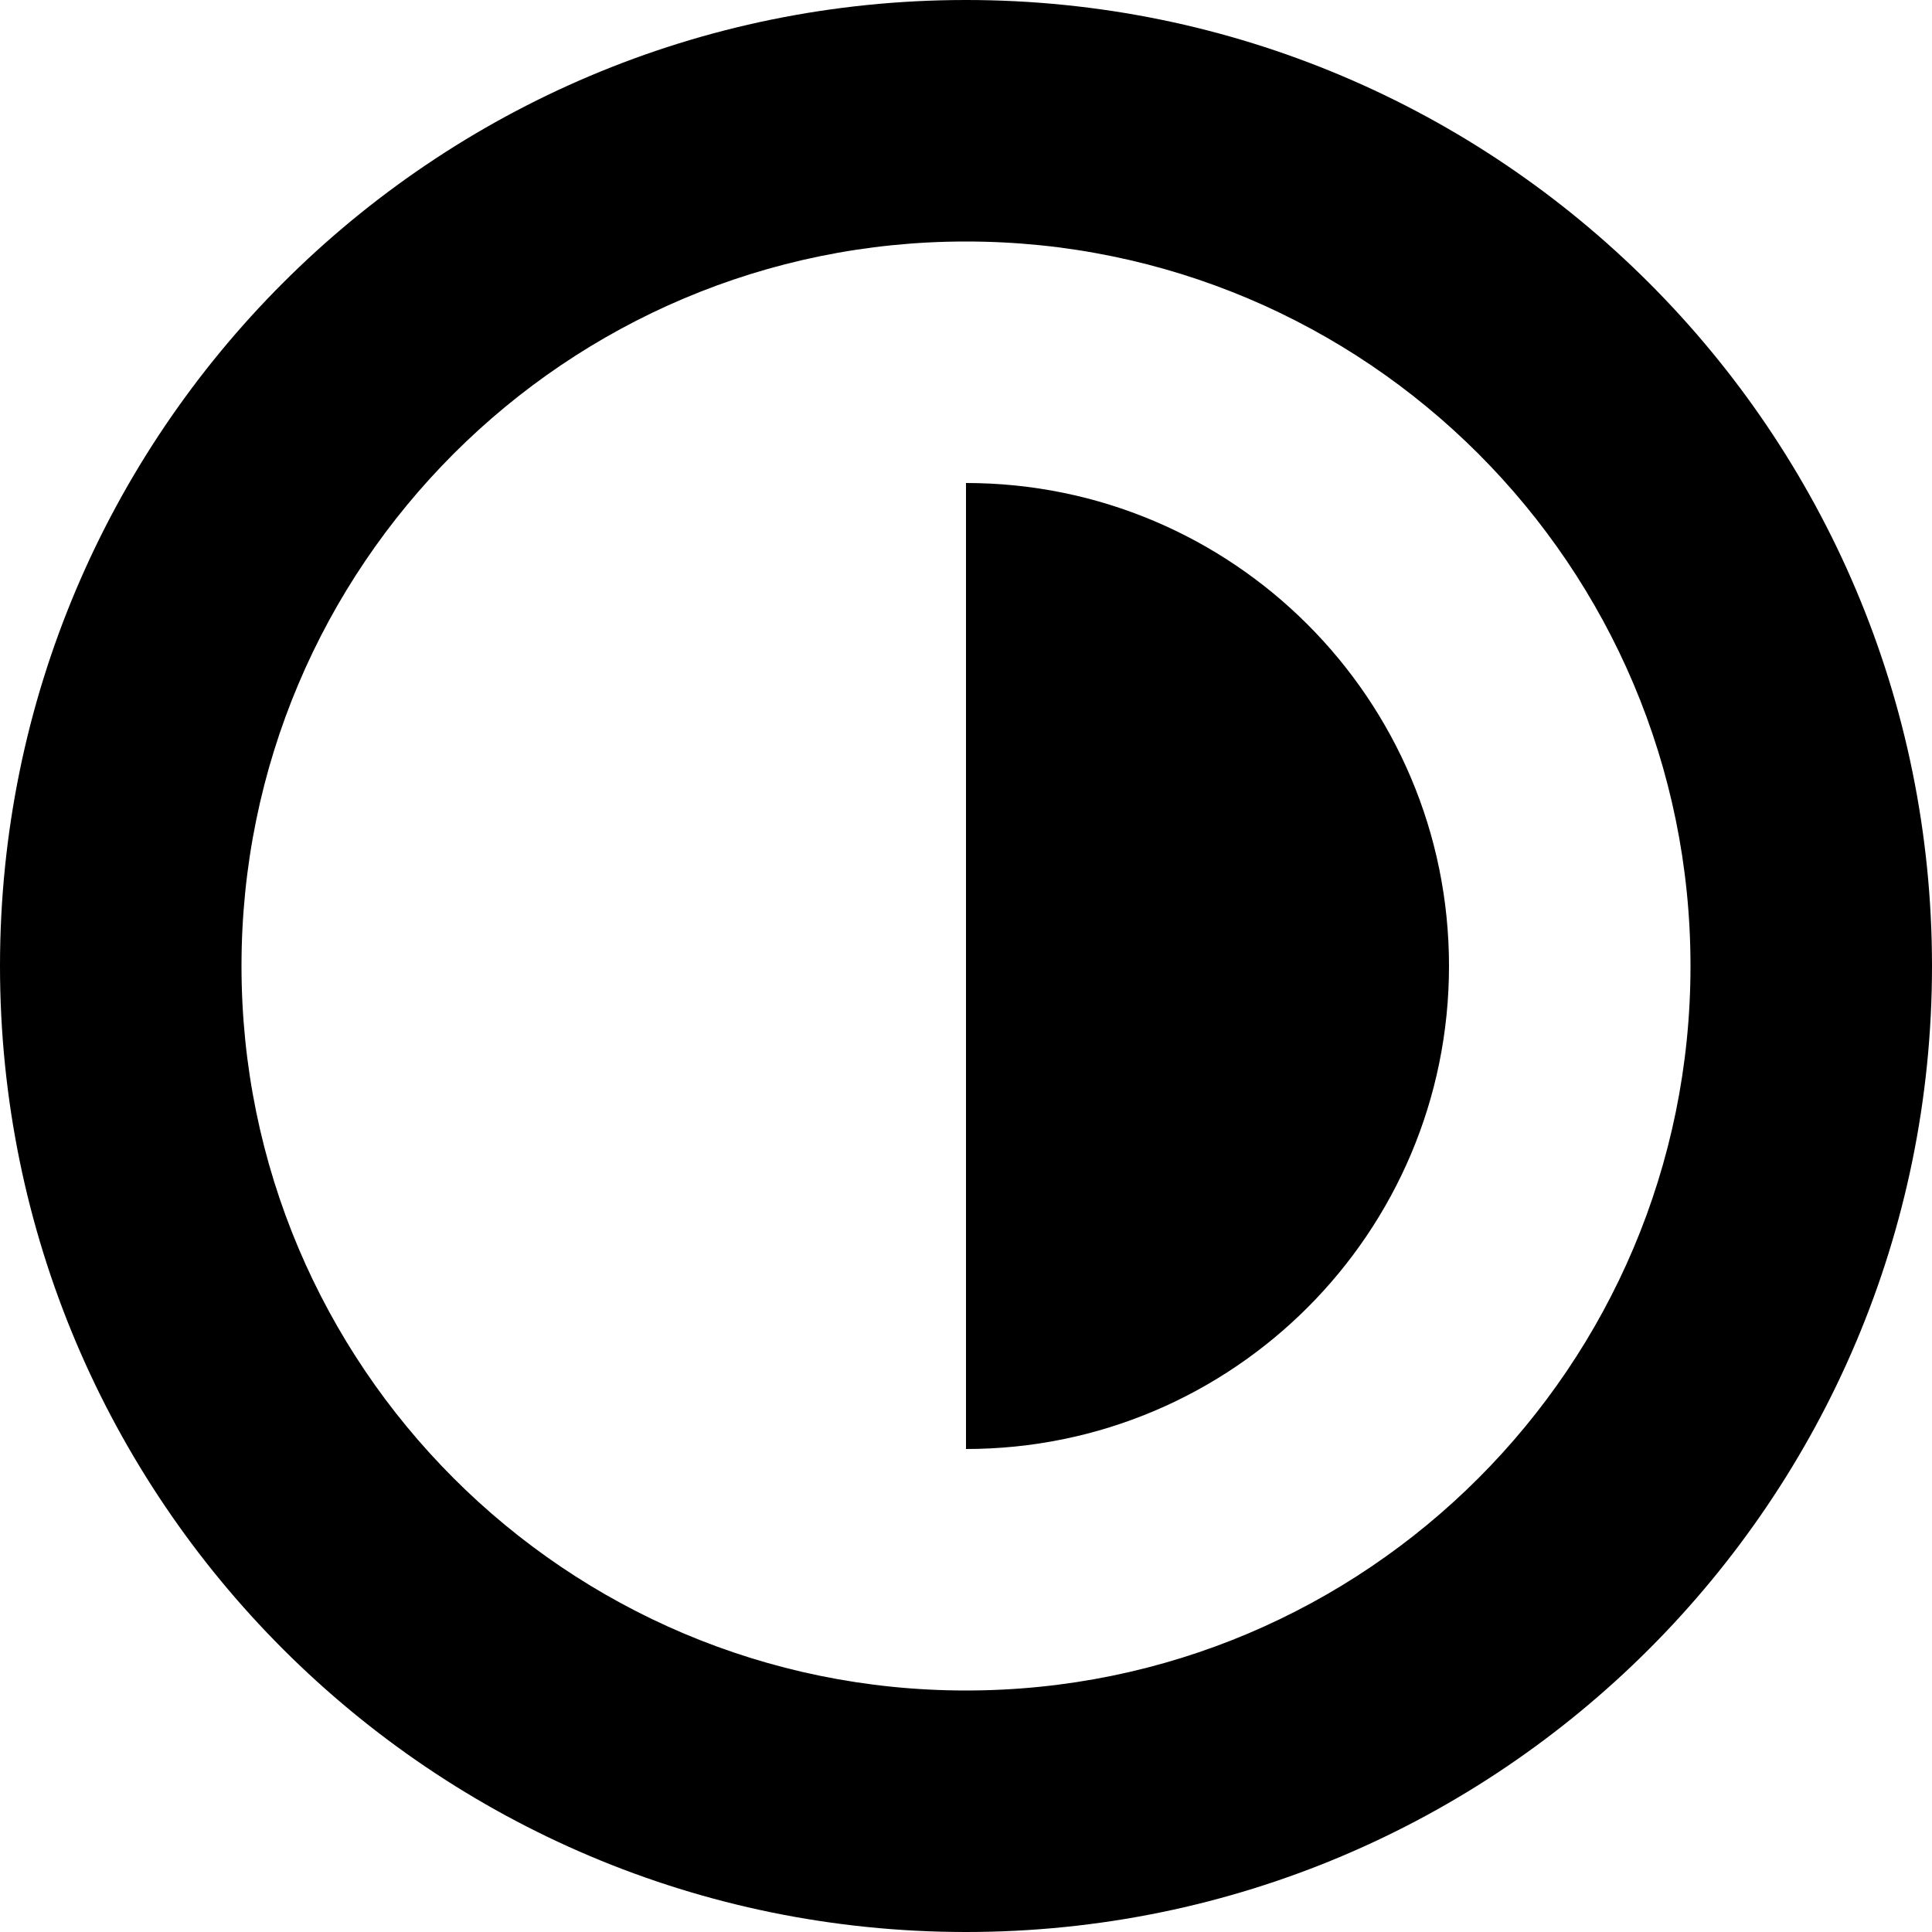
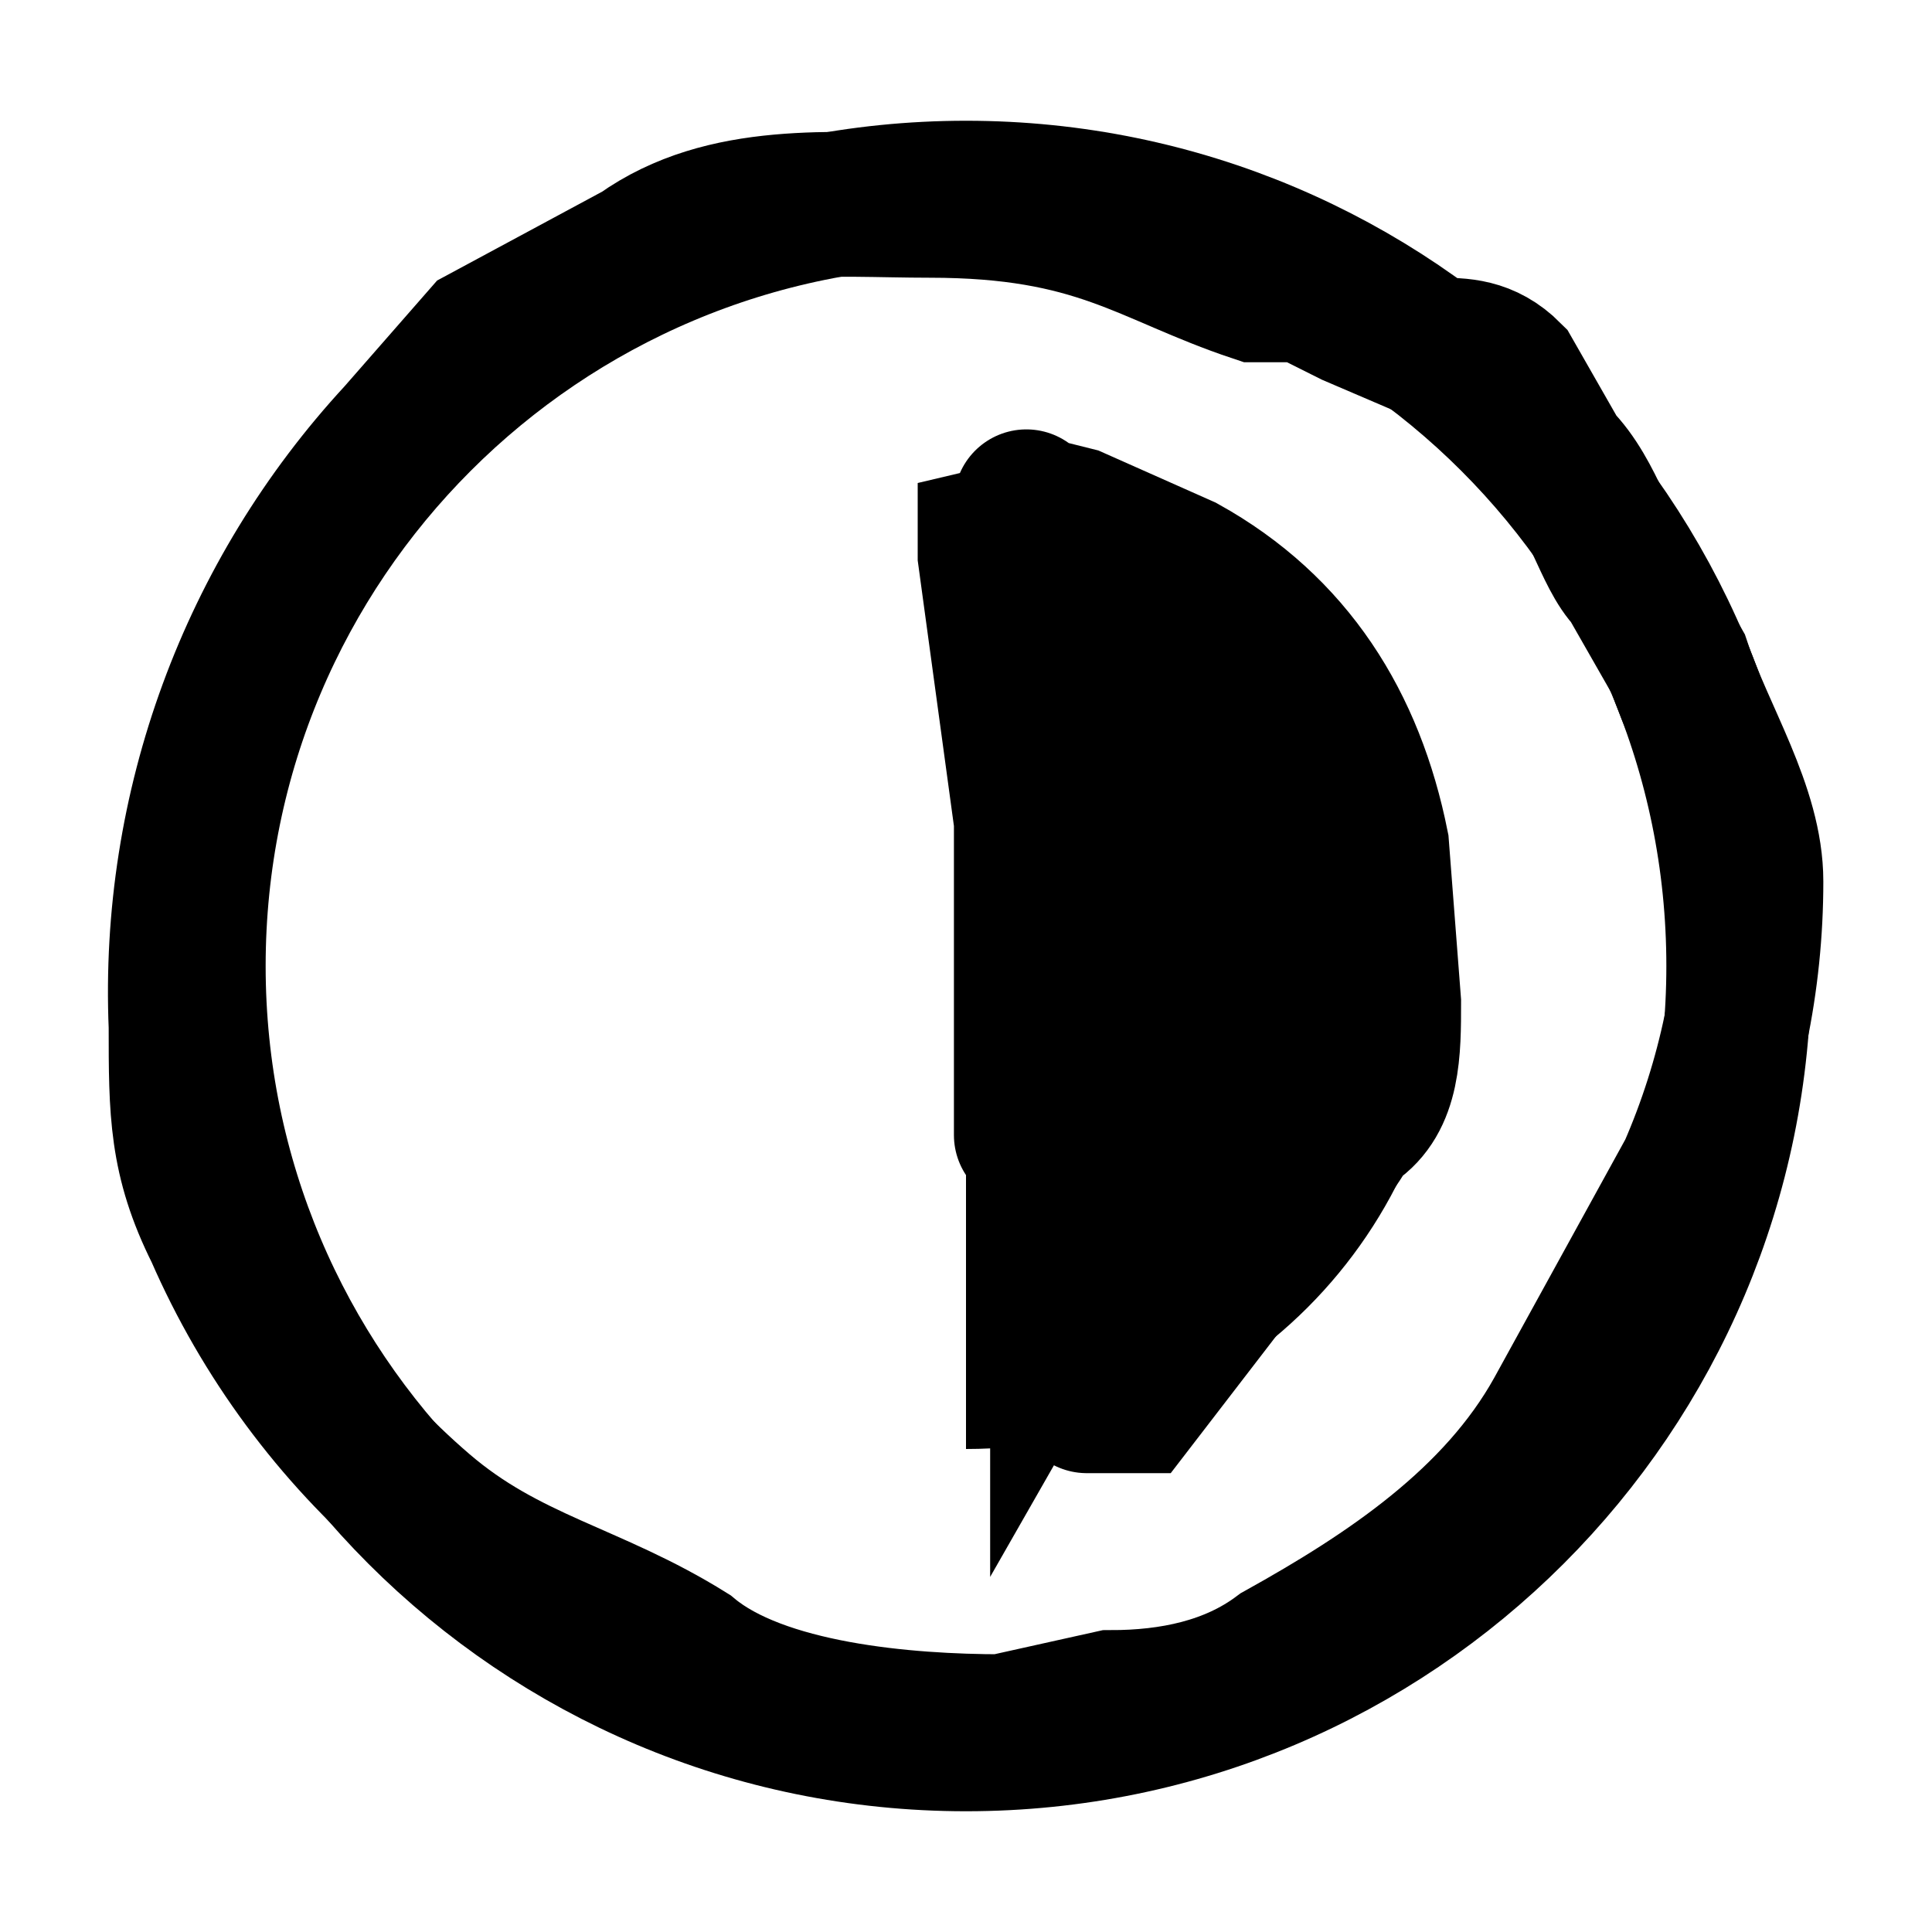
<svg xmlns="http://www.w3.org/2000/svg" width="16" height="16" fill="none">
-   <path fill-rule="evenodd" clip-rule="evenodd" d="M2 8a6 6 0 1 1 12 0A6 6 0 0 1 2 8Zm6-8a8 8 0 1 0 0 16A8 8 0 0 0 8 0Zm4 8a4 4 0 0 1-4 4V4a4 4 0 0 1 4 4Z" fill="currentColor" />
+   <circle cx="8" cy="8" r="6.4" stroke="currentColor" stroke-width="1.2" />
+   <path fill-rule="evenodd" clip-rule="evenodd" d="M8 12a4 4 0 0 0 0-8v8Z" fill="currentColor" />
+   <path d="M9 11.6h.4l1-1.3c.3-.3 1-1.2.7-1-.7.5-1.2 1.2-1.8 1.8-.2.1.1-.6.1-.6.3-.7.6-1.5 1-2.1l-.8 1-.8 1.4v-.2c0-.7.4-1.5.6-2.2L10 6v.2L9 8.7V9L9 8V5c-.1-.3-.1.2-.1.2 0 .6-.2 1-.3 1.6v.7s0 0 0 0l-.1-2.3v-1s0-.1 0 0l.4.1.9.4c.9.5 1.4 1.3 1.6 2.3l.1 1.3c0 .4 0 .8-.3 1v.2L11 9c-.2-.8-.3-1.6-.6-2.3a4 4 0 0 0-1-1.4l-.4-.4c-.3-.1-.5-.3-.6-.5L8.2 4v.6l.3 2.2v2.6" stroke="currentColor" stroke-width="1.2" stroke-linecap="round" />
+   <path d="M5.3 2.1c.7-.5 1.6-.4 2.4-.4 1.4 0 1.8.4 2.7.7h.4l.4.2.7.3c.2 0 .4 0 .6.2l.4.7c.3.3.4.8.6 1l.4.7c.2.6.6 1.2.6 1.8a6 6 0 0 1-.5 2.4l-1.1 2c-.5.9-1.4 1.5-2.3 2-.4.3-.9.4-1.4.4l-.9.2c-.8 0-2-.1-2.6-.6-.8-.5-1.5-.6-2.2-1.2a6.4 6.4 0 0 1-1.7-2.3c-.3-.6-.3-1-.3-1.7a6.8 6.8 0 0 1 1.8-4.9l.7-.8 1.3-.7Z" stroke="currentColor" stroke-width="1.2" stroke-linecap="round" />
</svg>
